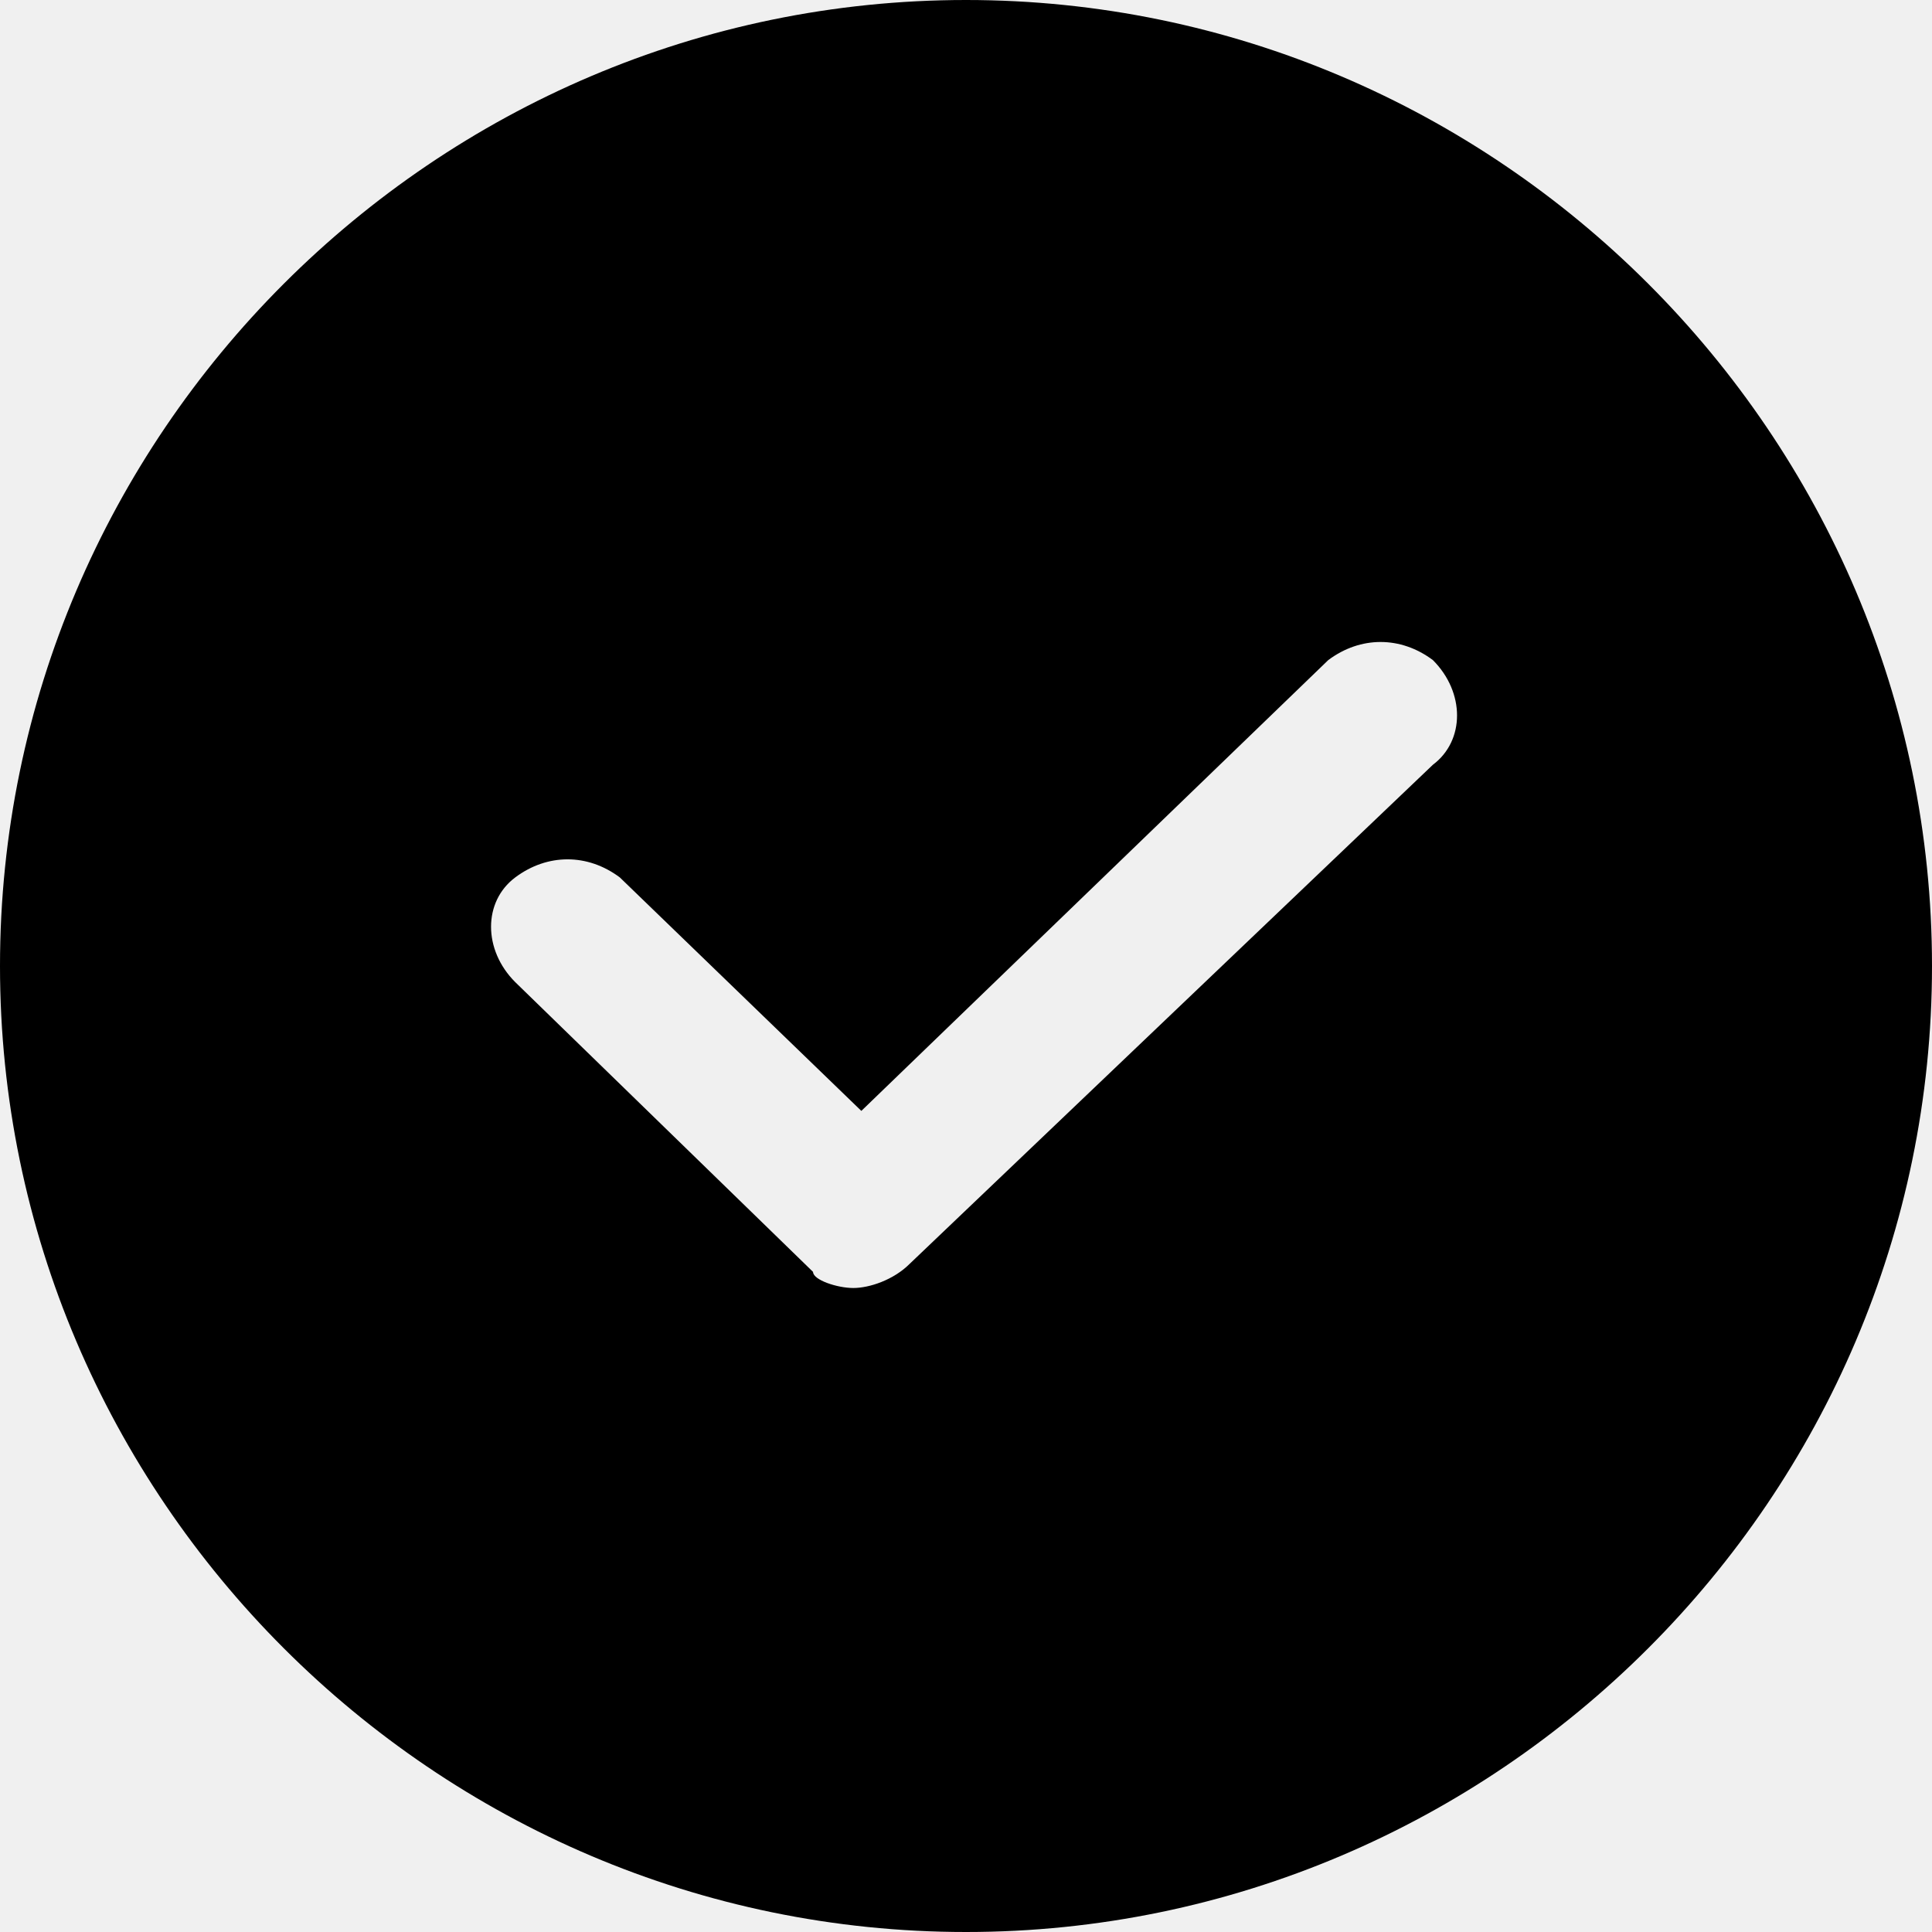
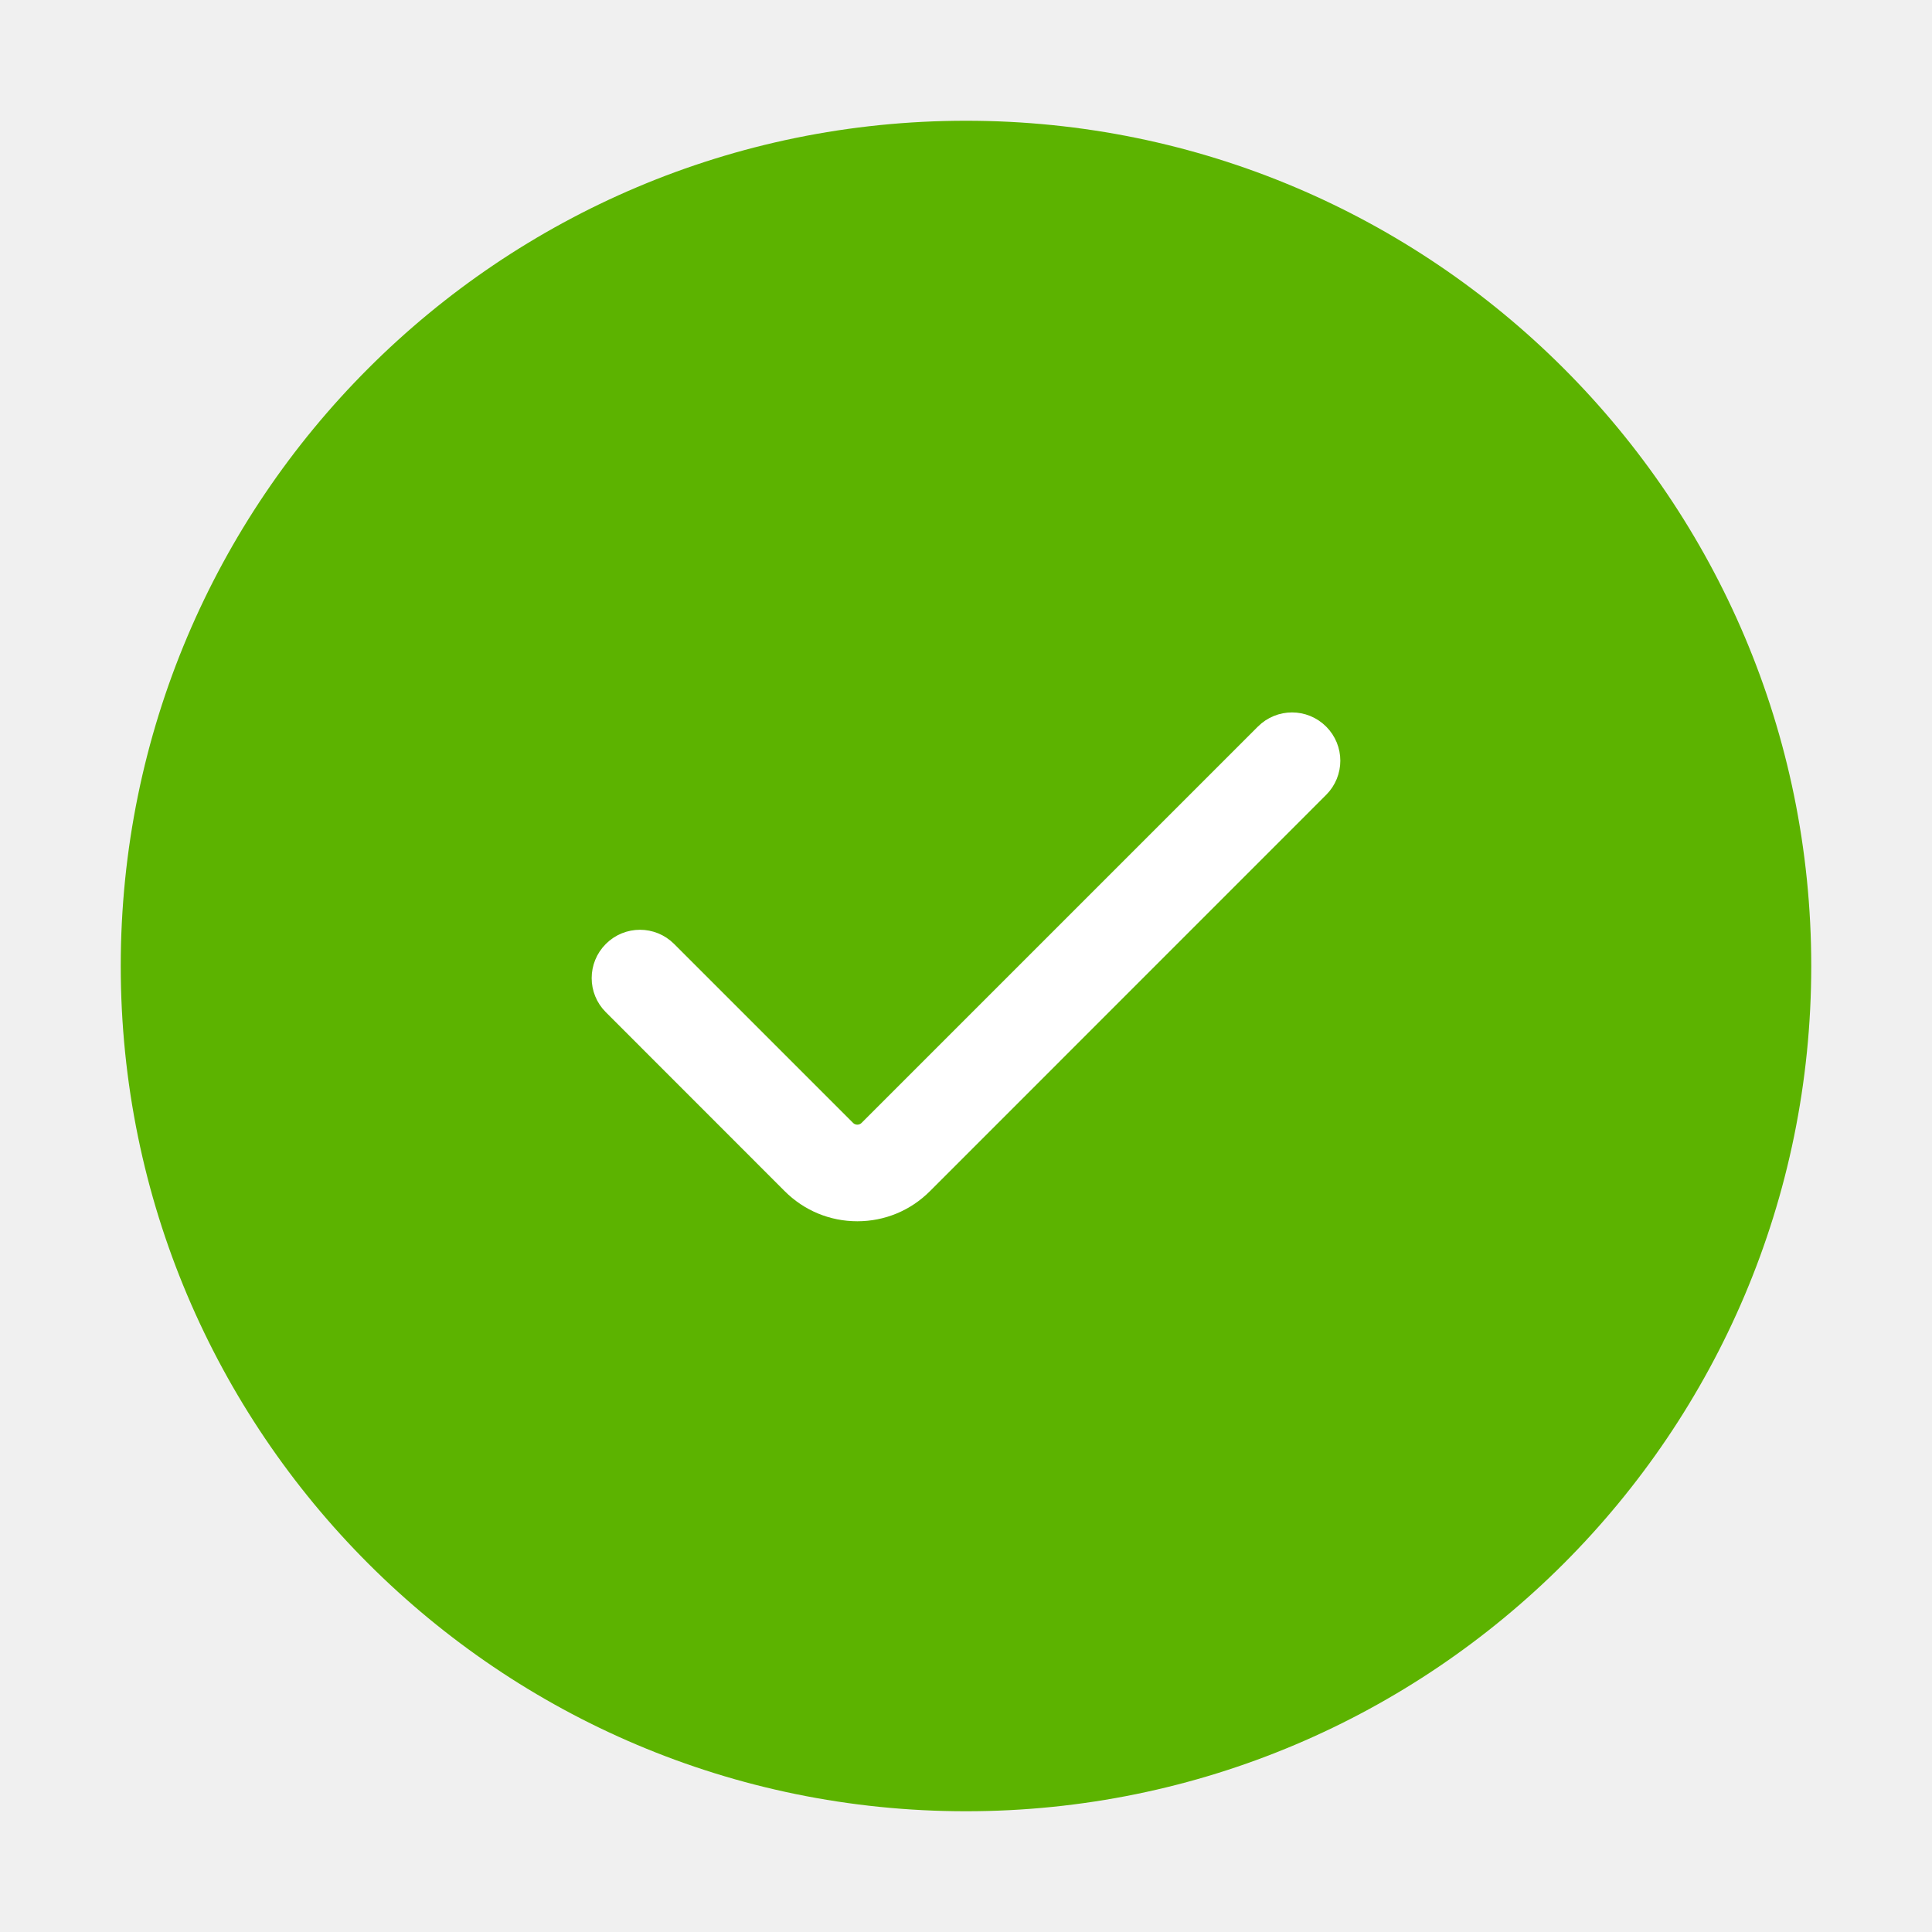
- <svg xmlns="http://www.w3.org/2000/svg" version="1.1" id="Layer_1" x="0px" y="0px" viewBox="0 0 24 24" xml:space="preserve">
-   <g id="Icon">
-     <g id="_x36_.21版本" transform="translate(-100, -929)">
-       <g id="提示建议性图标" transform="translate(100, 761)">
-         <g id="Success" transform="translate(0, 168)">
-           <path id="Combined-Shape" class="st0" d="M12,24C5.4,24,0,18.6,0,12S5.4,0,12,0s12,5.4,12,12S18.6,24,12,24z M10.6,16L10.6,16      c0.2,0,0.5-0.1,0.7-0.3l6.5-6.2c0.4-0.3,0.4-0.9,0-1.3c-0.4-0.3-0.9-0.3-1.3,0l-5.8,5.6l-3-2.9c-0.4-0.3-0.9-0.3-1.3,0      c-0.4,0.3-0.4,0.9,0,1.3l3.7,3.6C10.1,15.9,10.4,16,10.6,16z" />
-         </g>
-       </g>
+ <svg xmlns="http://www.w3.org/2000/svg" viewBox="0 0 24 24" version="1.1">
+   <g id="icon/alert/success/24" stroke="none" stroke-width="1" fill="none" fill-rule="evenodd">
+     <g id="Icon/Fill/1">
+       <path d="M12,1.5 C6.202,1.5 1.5,6.202 1.5,12 C1.5,17.798 6.202,22.5 12,22.5 C17.798,22.5 22.5,17.798 22.5,12 C22.5,6.202 17.798,1.5 12,1.5 Z" id="形状备份" fill="#5CB300" />
+       <path d="M10.65,15.021 C10.349,15.021 10.067,14.904 9.854,14.691 L7.632,12.468 C7.456,12.293 7.456,12.008 7.632,11.832 C7.808,11.656 8.092,11.656 8.268,11.832 L10.491,14.055 C10.548,14.112 10.615,14.121 10.65,14.121 C10.685,14.121 10.752,14.112 10.809,14.055 L15.732,9.132 C15.908,8.956 16.192,8.956 16.368,9.132 C16.544,9.308 16.544,9.592 16.368,9.768 L11.446,14.691 C11.233,14.904 10.951,15.021 10.65,15.021" id="Fill-1备份-2" stroke="#FFFFFF" stroke-width="0.3" fill="#FFFFFF" />
    </g>
  </g>
</svg>
